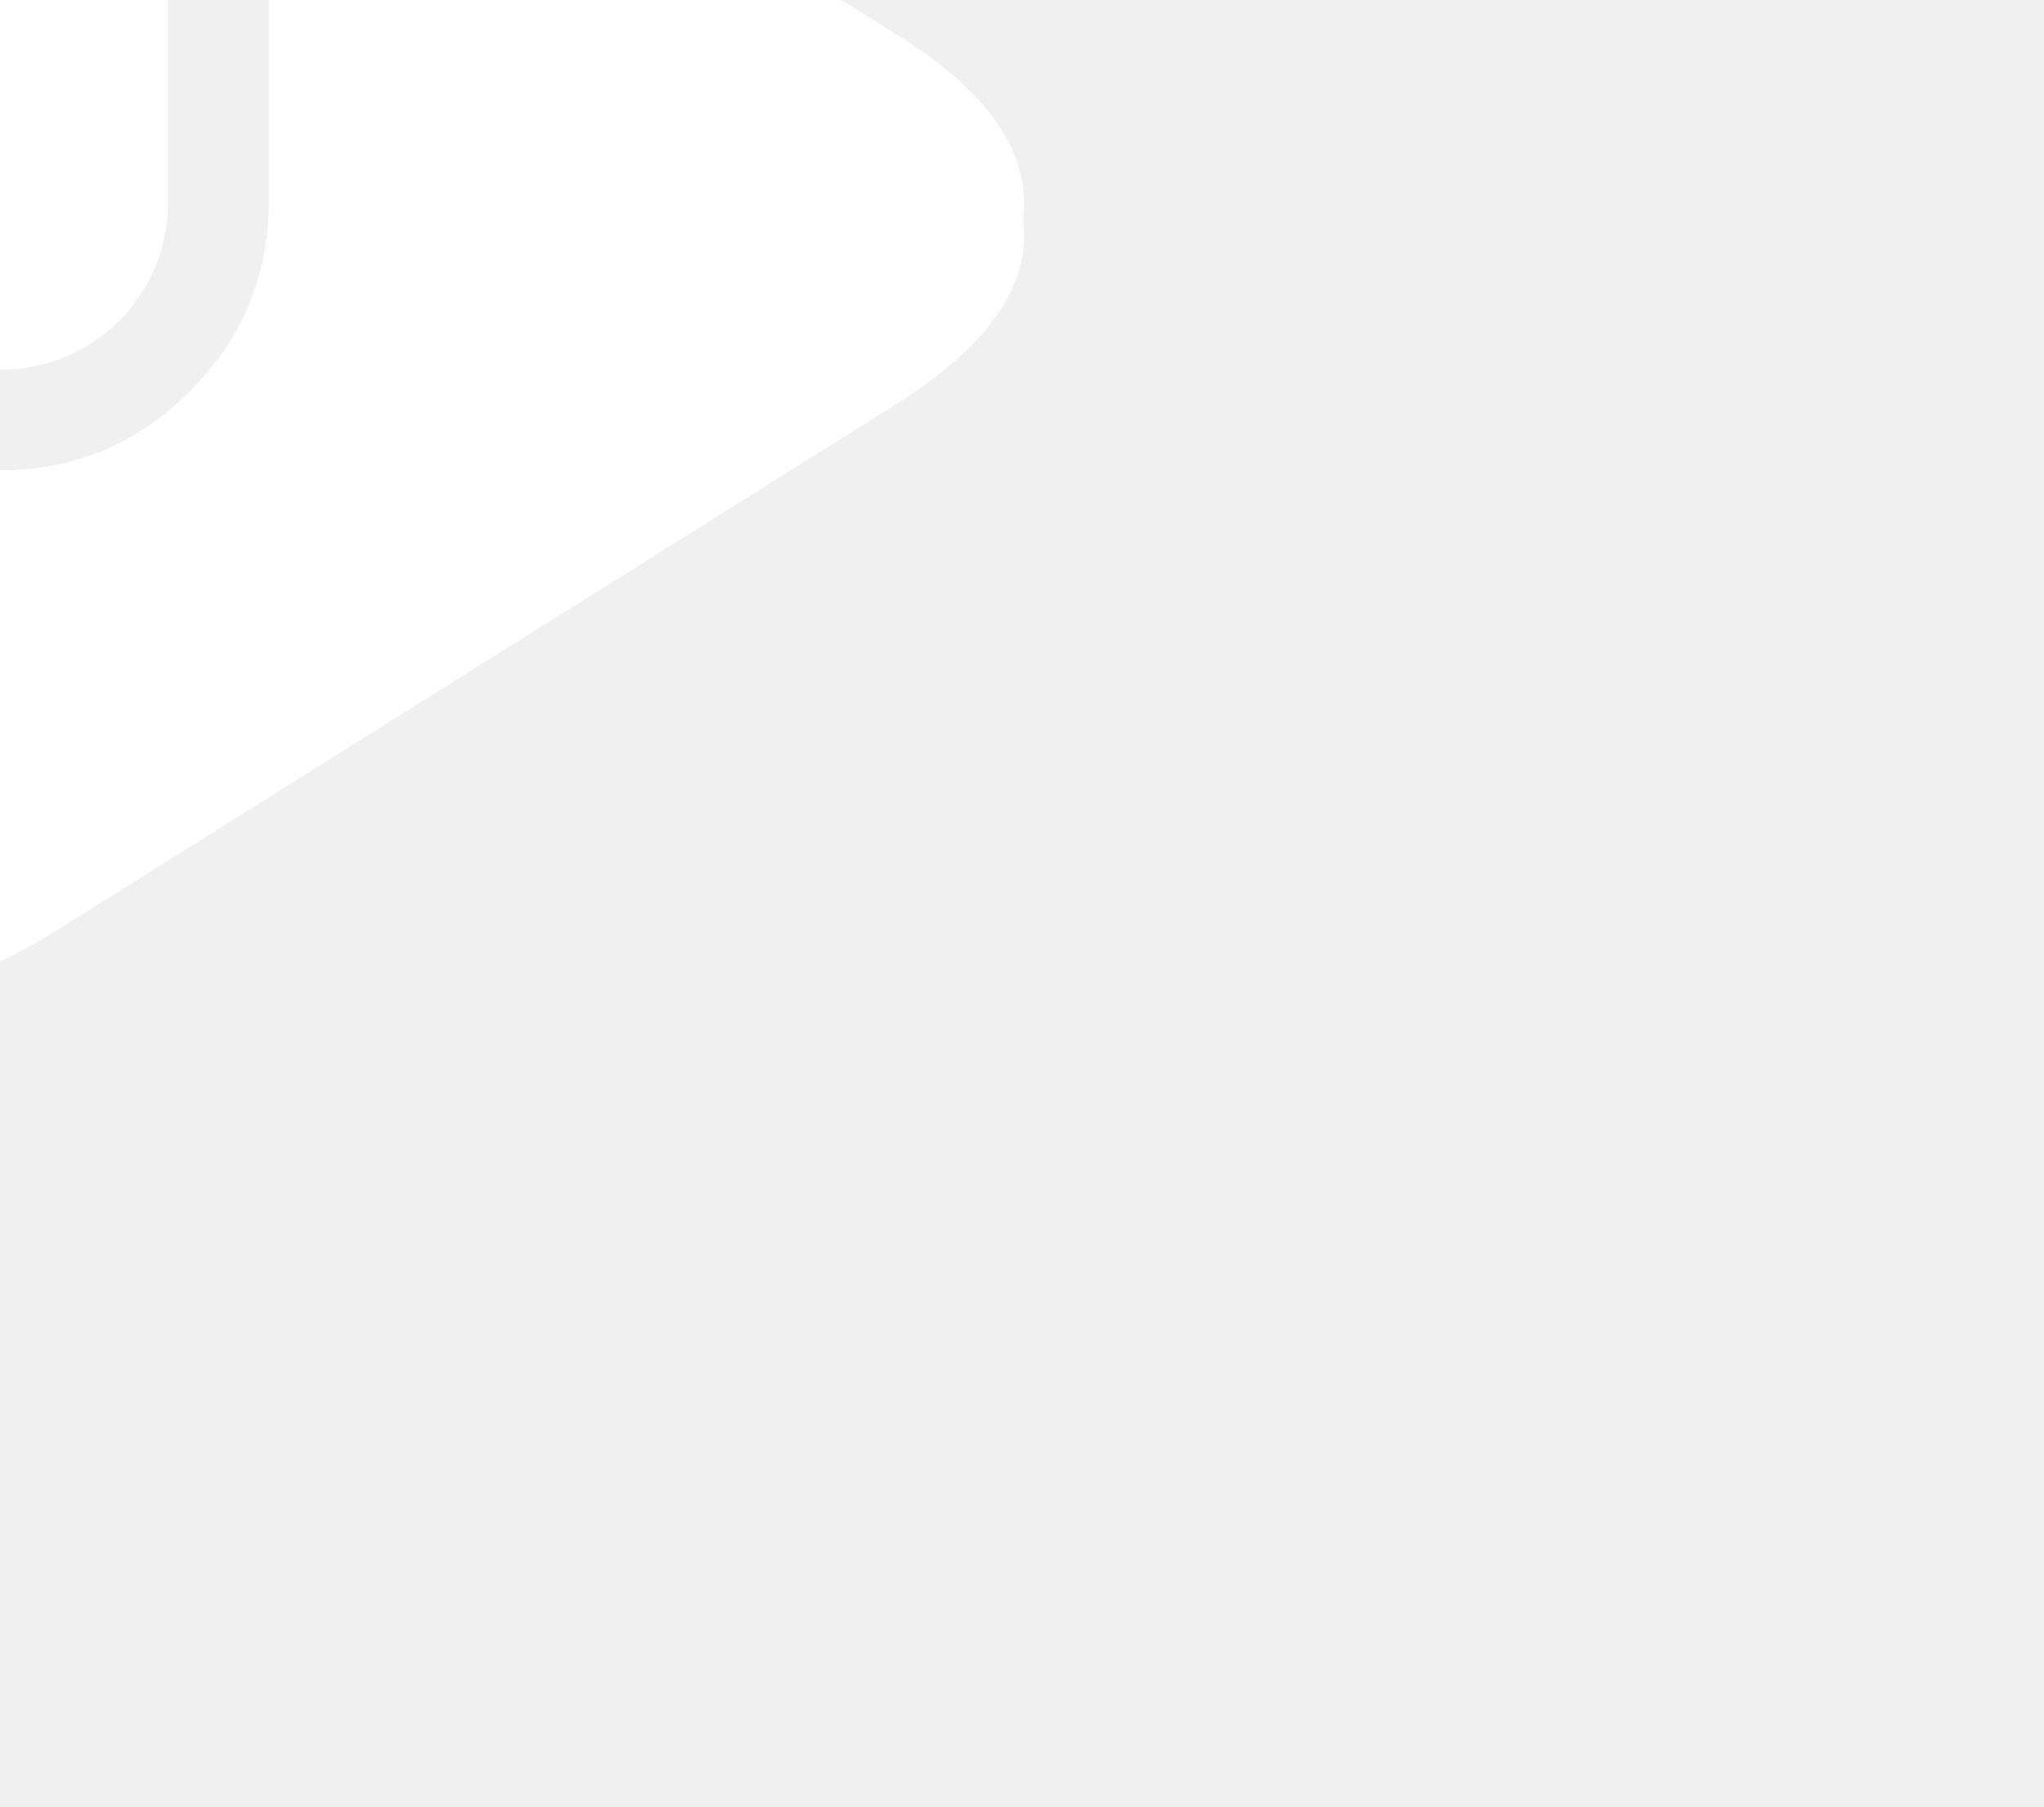
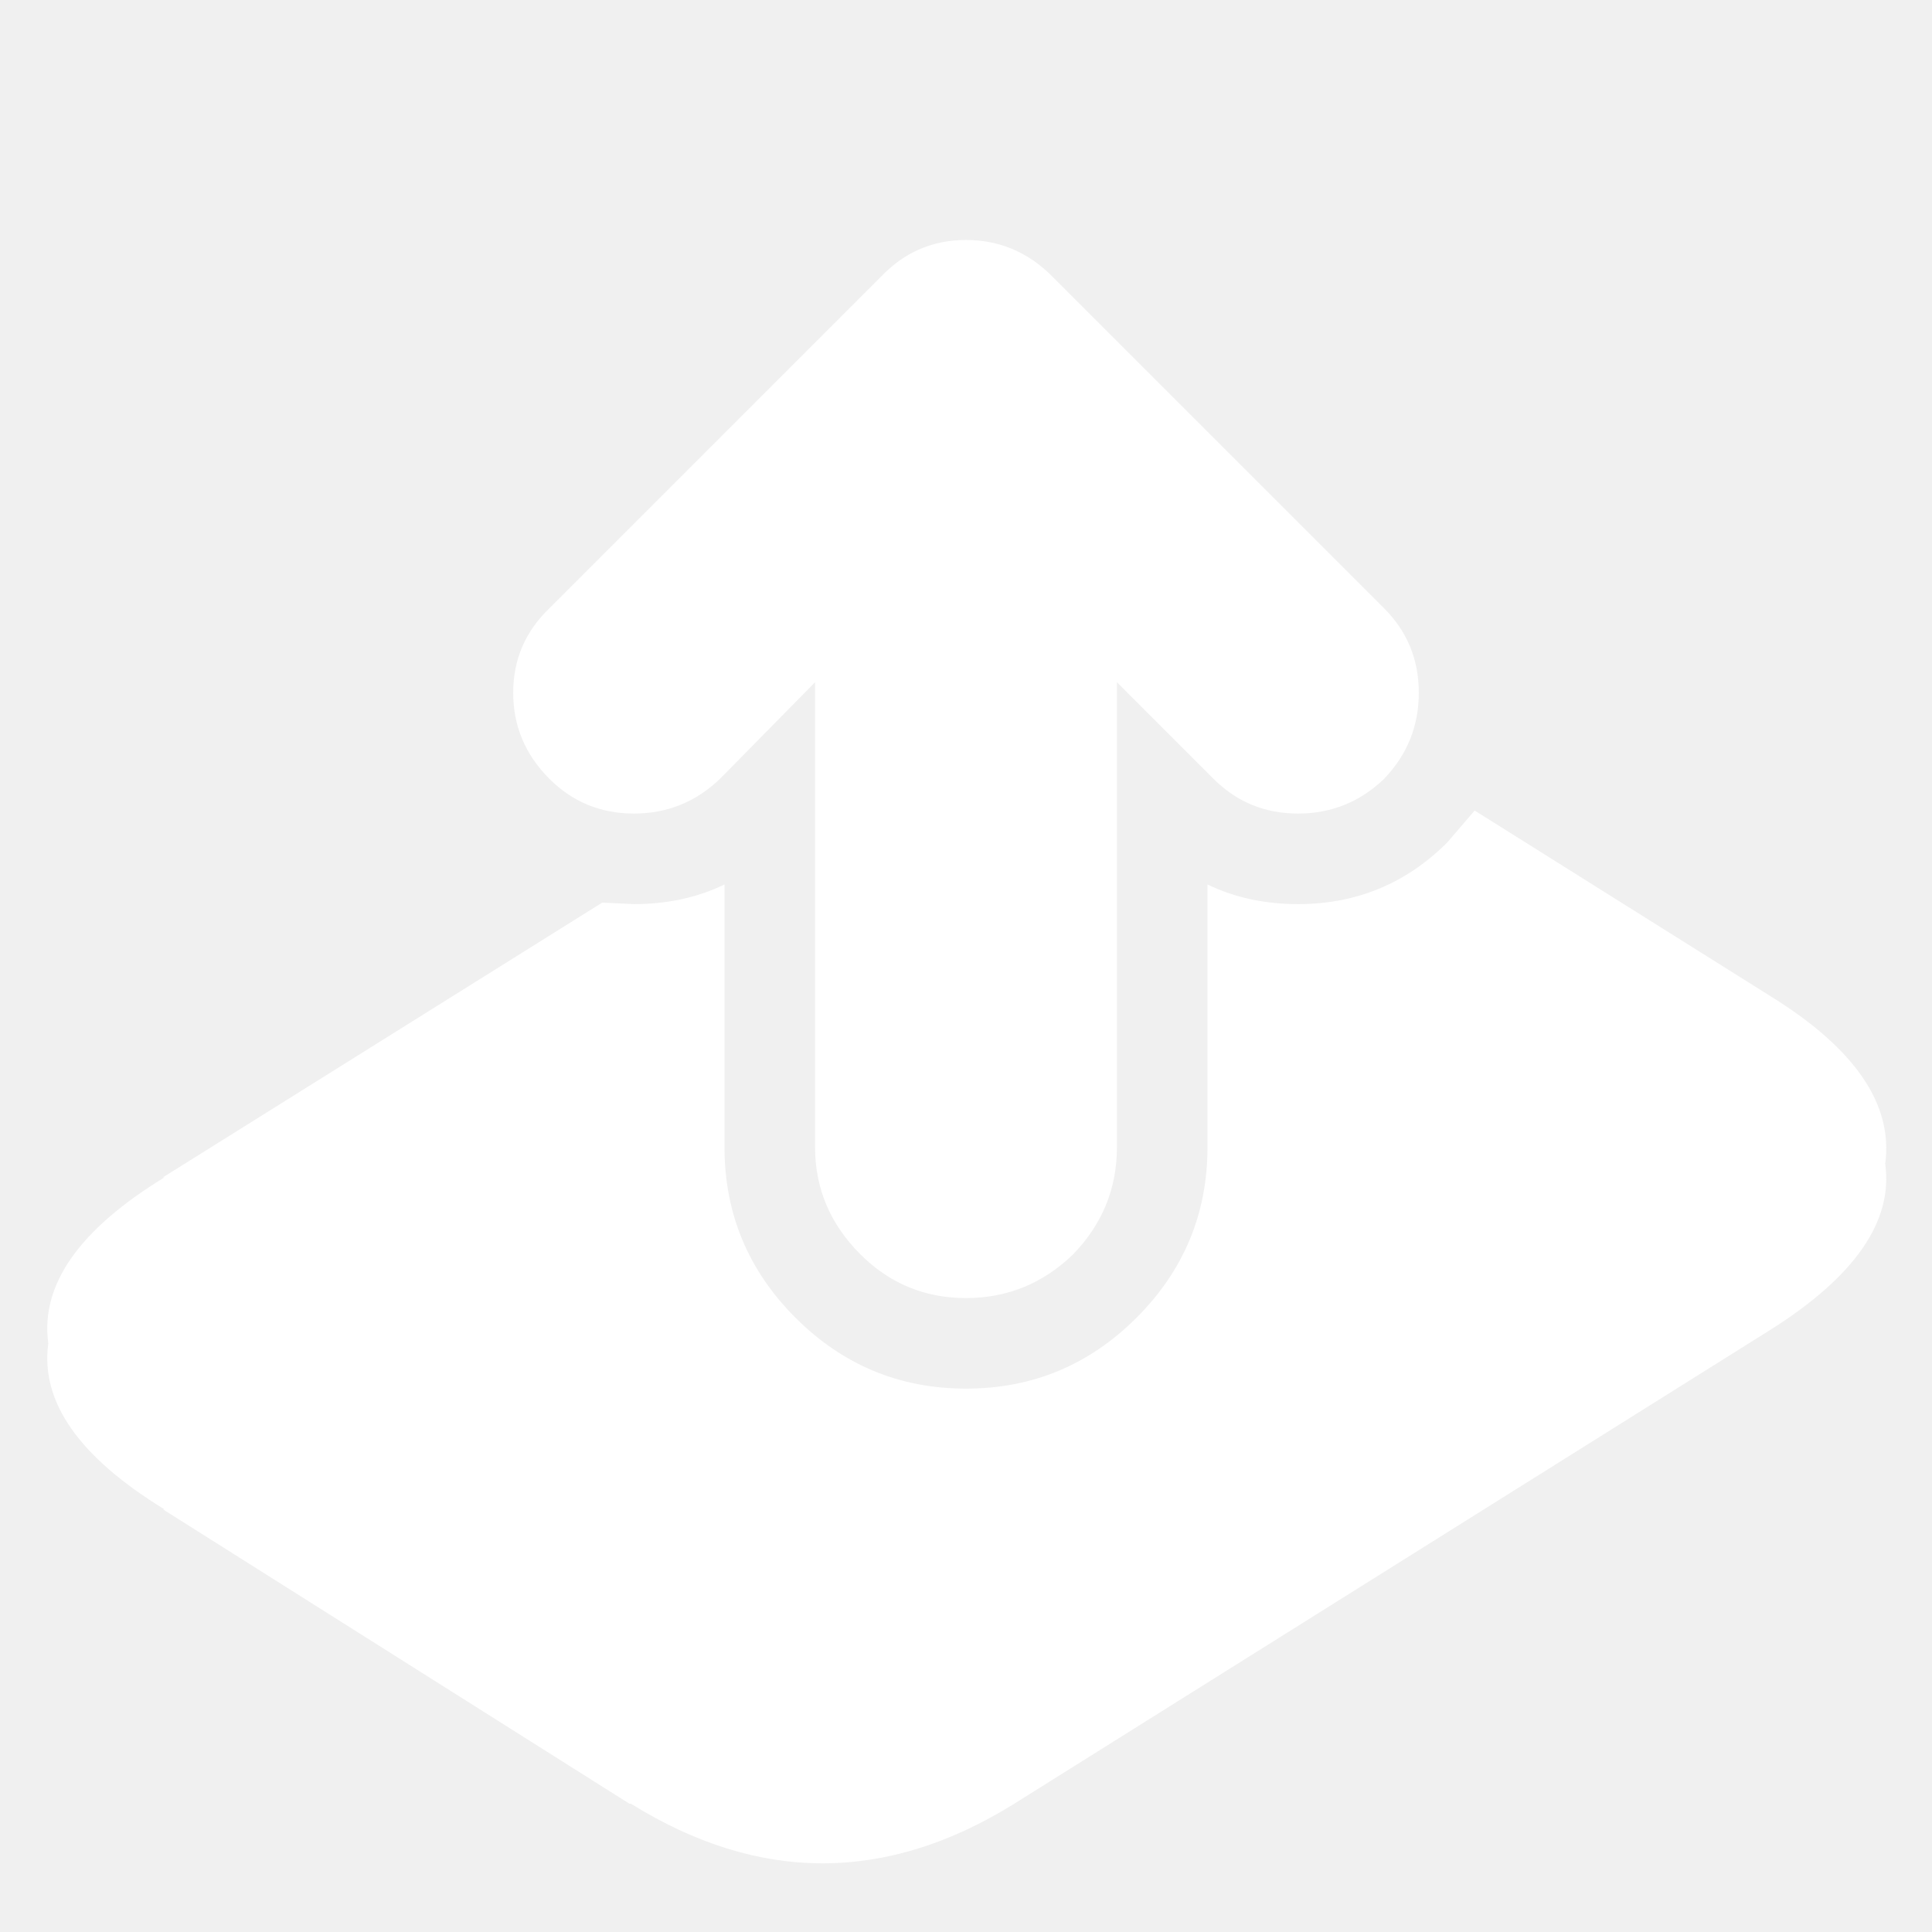
- <svg xmlns="http://www.w3.org/2000/svg">
+ <svg xmlns="http://www.w3.org/2000/svg" width="128" height="128" viewBox="-32 -32 64 64">
  <defs />
  <g>
    <path stroke="none" fill="#FFFFFF" d="M5 6 Q5 8.05 3.55 9.55 2.05 11 0 11 -2.05 11 -3.5 9.55 -5 8.05 -5 6 L-5 -9.4 -8.15 -6.2 Q-9.35 -5.05 -11 -5.05 -12.65 -5.05 -13.8 -6.2 -15 -7.4 -15 -9.05 -15 -10.7 -13.8 -11.85 L-2.8 -22.85 Q-1.65 -24.05 0 -24.05 1.65 -24.05 2.85 -22.85 L13.85 -11.85 Q15 -10.7 15 -9.05 15 -7.4 13.85 -6.2 12.65 -5.05 11 -5.05 9.35 -5.05 8.2 -6.2 L5 -9.4 5 6 M-11 -2.05 Q-9.35 -2.05 -8 -2.7 L-8 6 Q-8 9.3 -5.65 11.65 -3.3 14 0 14 3.3 14 5.65 11.65 8 9.3 8 6 L8 -2.7 Q9.35 -2.05 11 -2.05 13.9 -2.05 15.95 -4.1 L16.85 -5.15 26.65 1 Q30.85 3.6 30.45 6.55 30.85 9.4 26.65 12.05 L1.6 27.75 Q-4.75 31.7 -11.1 27.75 L-11.15 27.75 -26.6 18 -26.55 18 Q-30.8 15.4 -30.4 12.5 -30.8 9.6 -26.55 7 L-26.6 7 -12.05 -2.1 -11 -2.05" />
  </g>
</svg>
